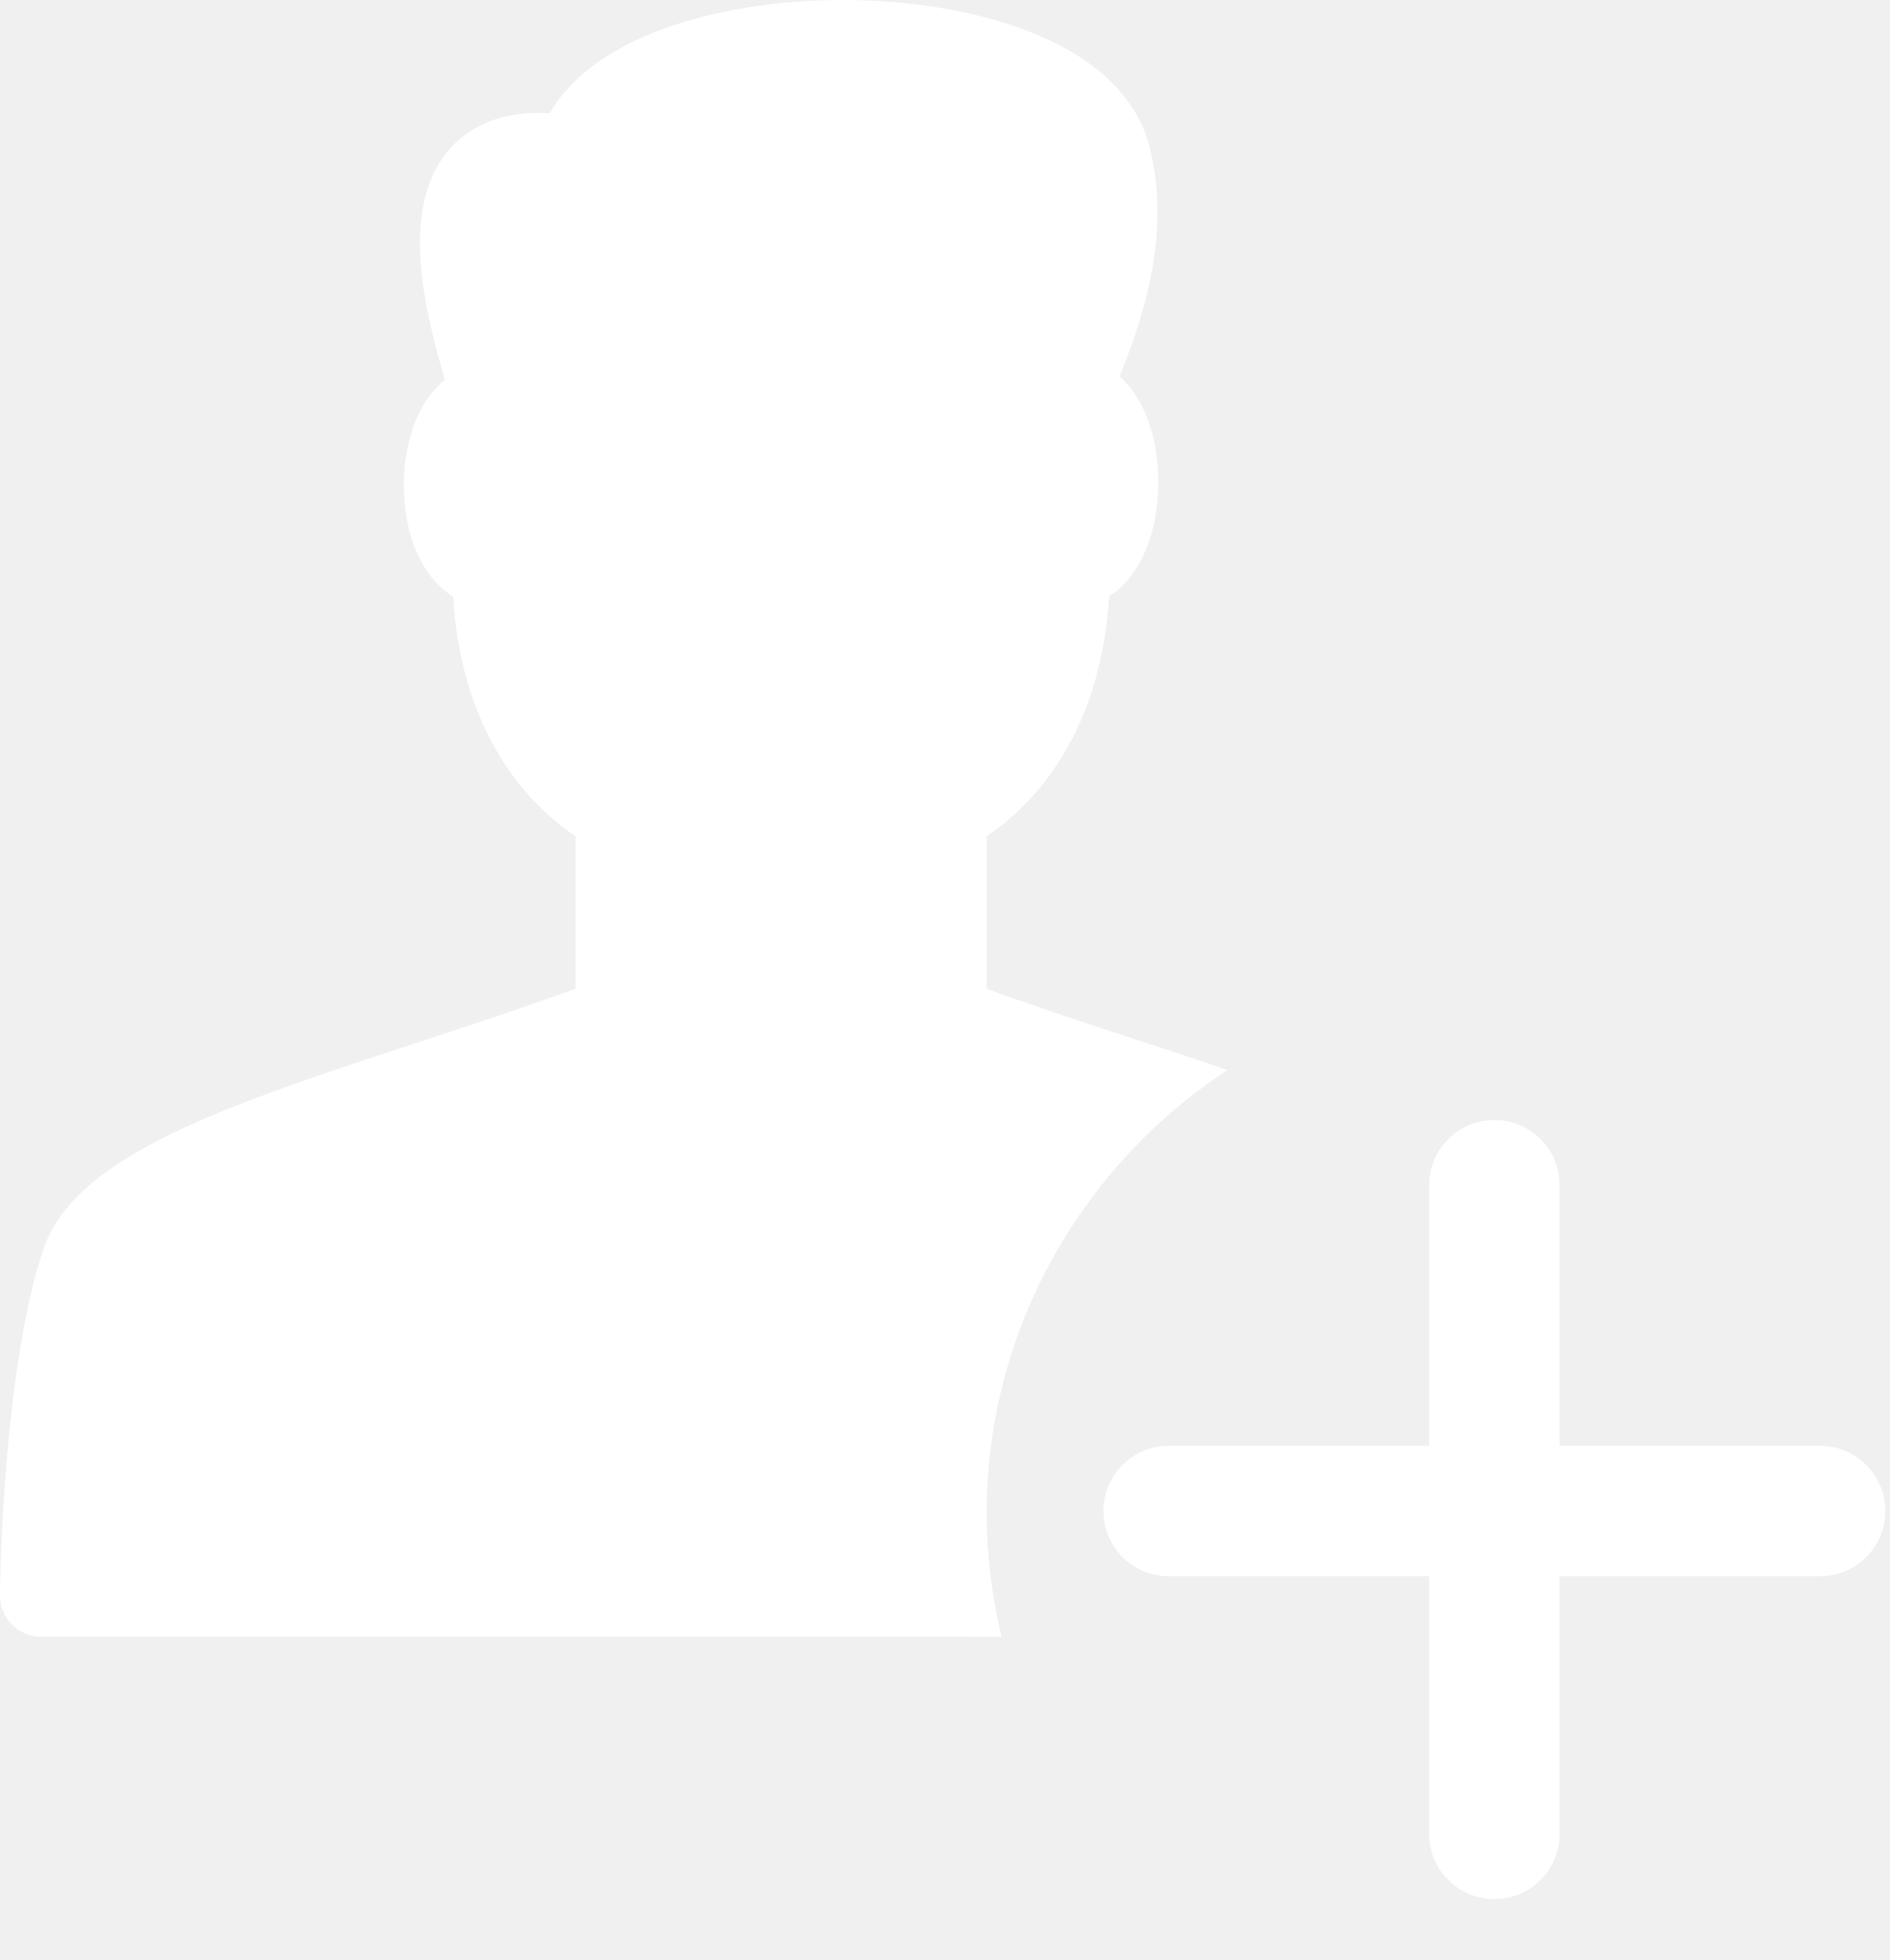
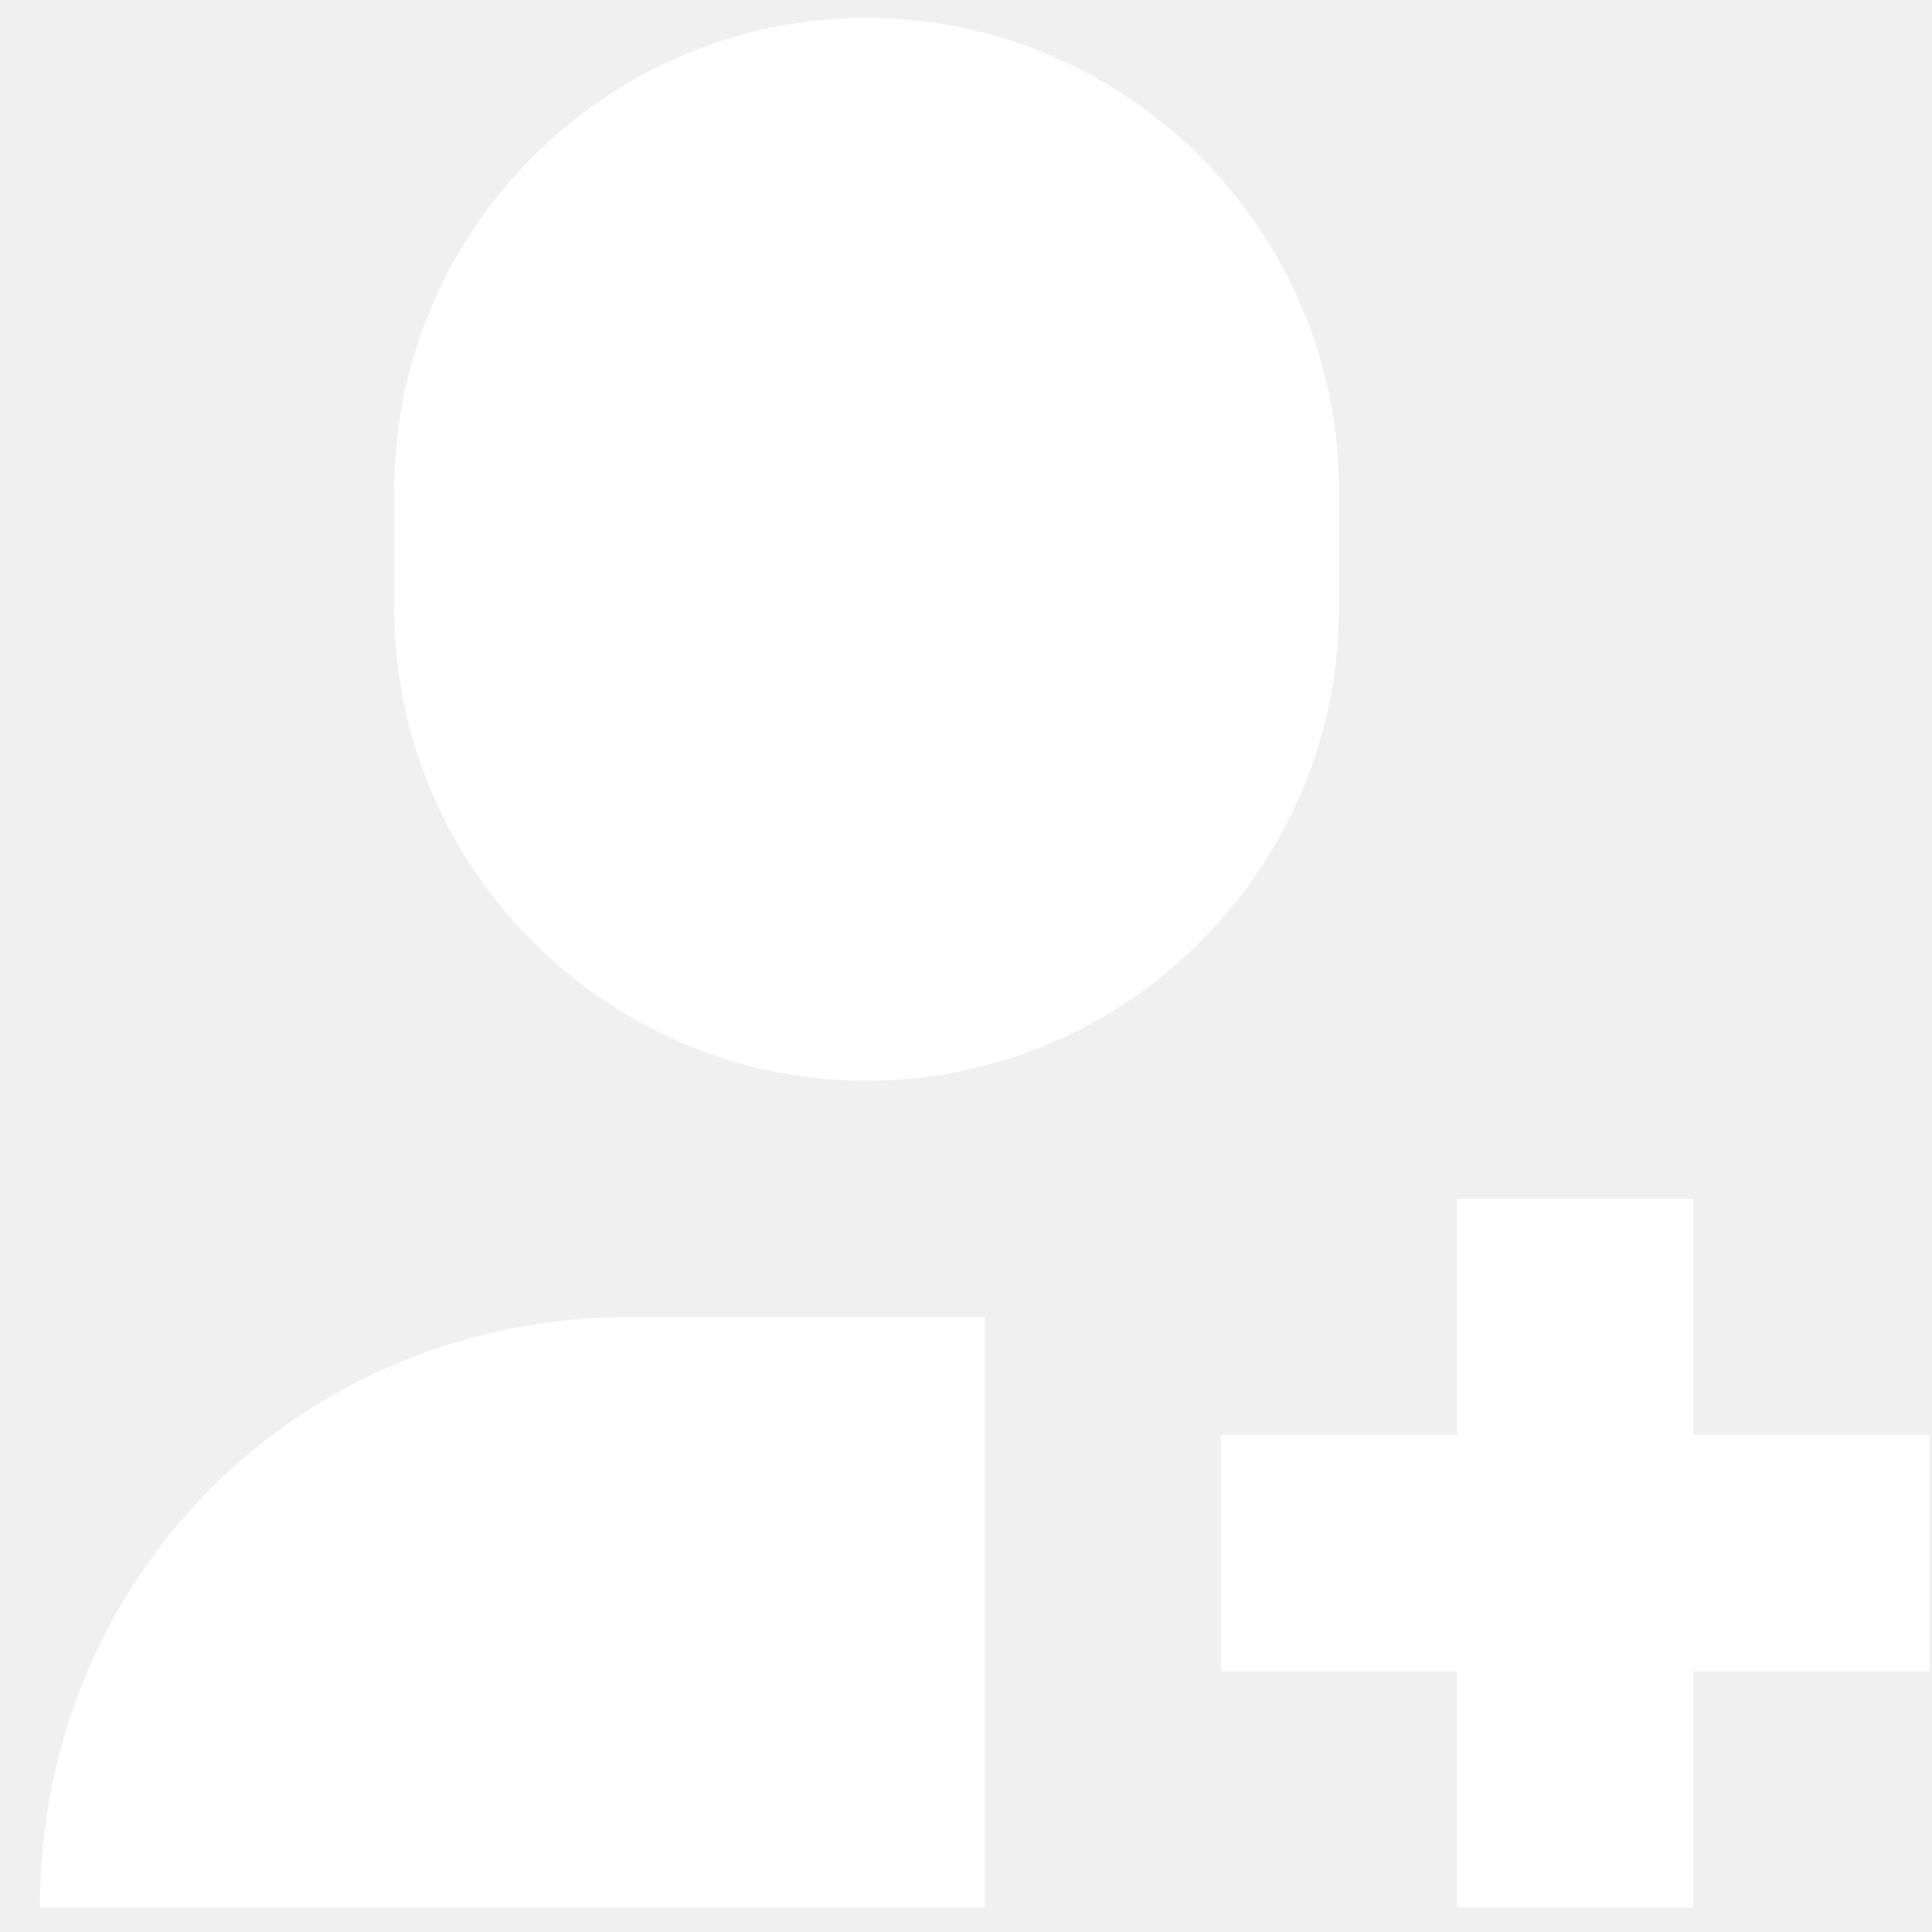
- <svg xmlns="http://www.w3.org/2000/svg" width="27" height="28" viewBox="0 0 27 28">
-   <g fill="#FFF" fill-rule="evenodd">
-     <path d="M17.537 15.286c-.393-.134-.802-.269-1.227-.408-.733-.24-1.487-.488-2.214-.753v-2.18c.572-.38 1.624-1.355 1.75-3.426.43-.276.702-.87.702-1.63 0-.665-.21-1.205-.551-1.513.286-.72.754-1.974.431-3.262C16.038.553 13.821 0 12.041 0h-.001c-1.578 0-3.497.434-4.186 1.617-.605-.032-1.076.129-1.407.488-.785.848-.349 2.428-.09 3.32a1.402 1.402 0 0 0-.347.432c-.155.294-.24.676-.24 1.074 0 .742.272 1.323.703 1.592.128 2.07 1.18 3.043 1.75 3.423v2.179c-.727.265-1.481.512-2.213.753-2.762.907-4.942 1.623-5.393 2.976C.037 19.592 0 22.663 0 22.792a.586.586 0 0 0 .587.59l13.723.001a7.572 7.572 0 0 1-.214-1.754c0-2.648 1.37-4.982 3.441-6.343M26.005 22.517h-3.723v3.724a.932.932 0 0 1-1.862 0v-3.724h-3.724a.931.931 0 1 1 0-1.862h3.724v-3.724a.93.93 0 1 1 1.862 0v3.724h3.723a.931.931 0 1 1 0 1.862" />
-   </g>
+ <svg xmlns="http://www.w3.org/2000/svg" width="23" height="23" viewBox="0 0 23 23" fill="none">
+   <path d="M10.316 12.866C7.223 12.866 4.693 10.335 4.693 7.242V5.836C4.693 2.743 7.223 0.213 10.316 0.213C13.409 0.213 15.94 2.743 15.94 5.836V7.242C15.94 10.335 13.409 12.866 10.316 12.866Z" fill="white" />
+   <path d="M7.505 15.678C3.568 15.678 0.475 18.77 0.475 22.707H11.722V15.678H7.505Z" fill="white" />
+   <path d="M20.158 14.272H17.346V17.083H14.534V19.895H17.346V22.707H20.158V19.895H22.97V17.083H20.158V14.272Z" fill="white" />
</svg>
